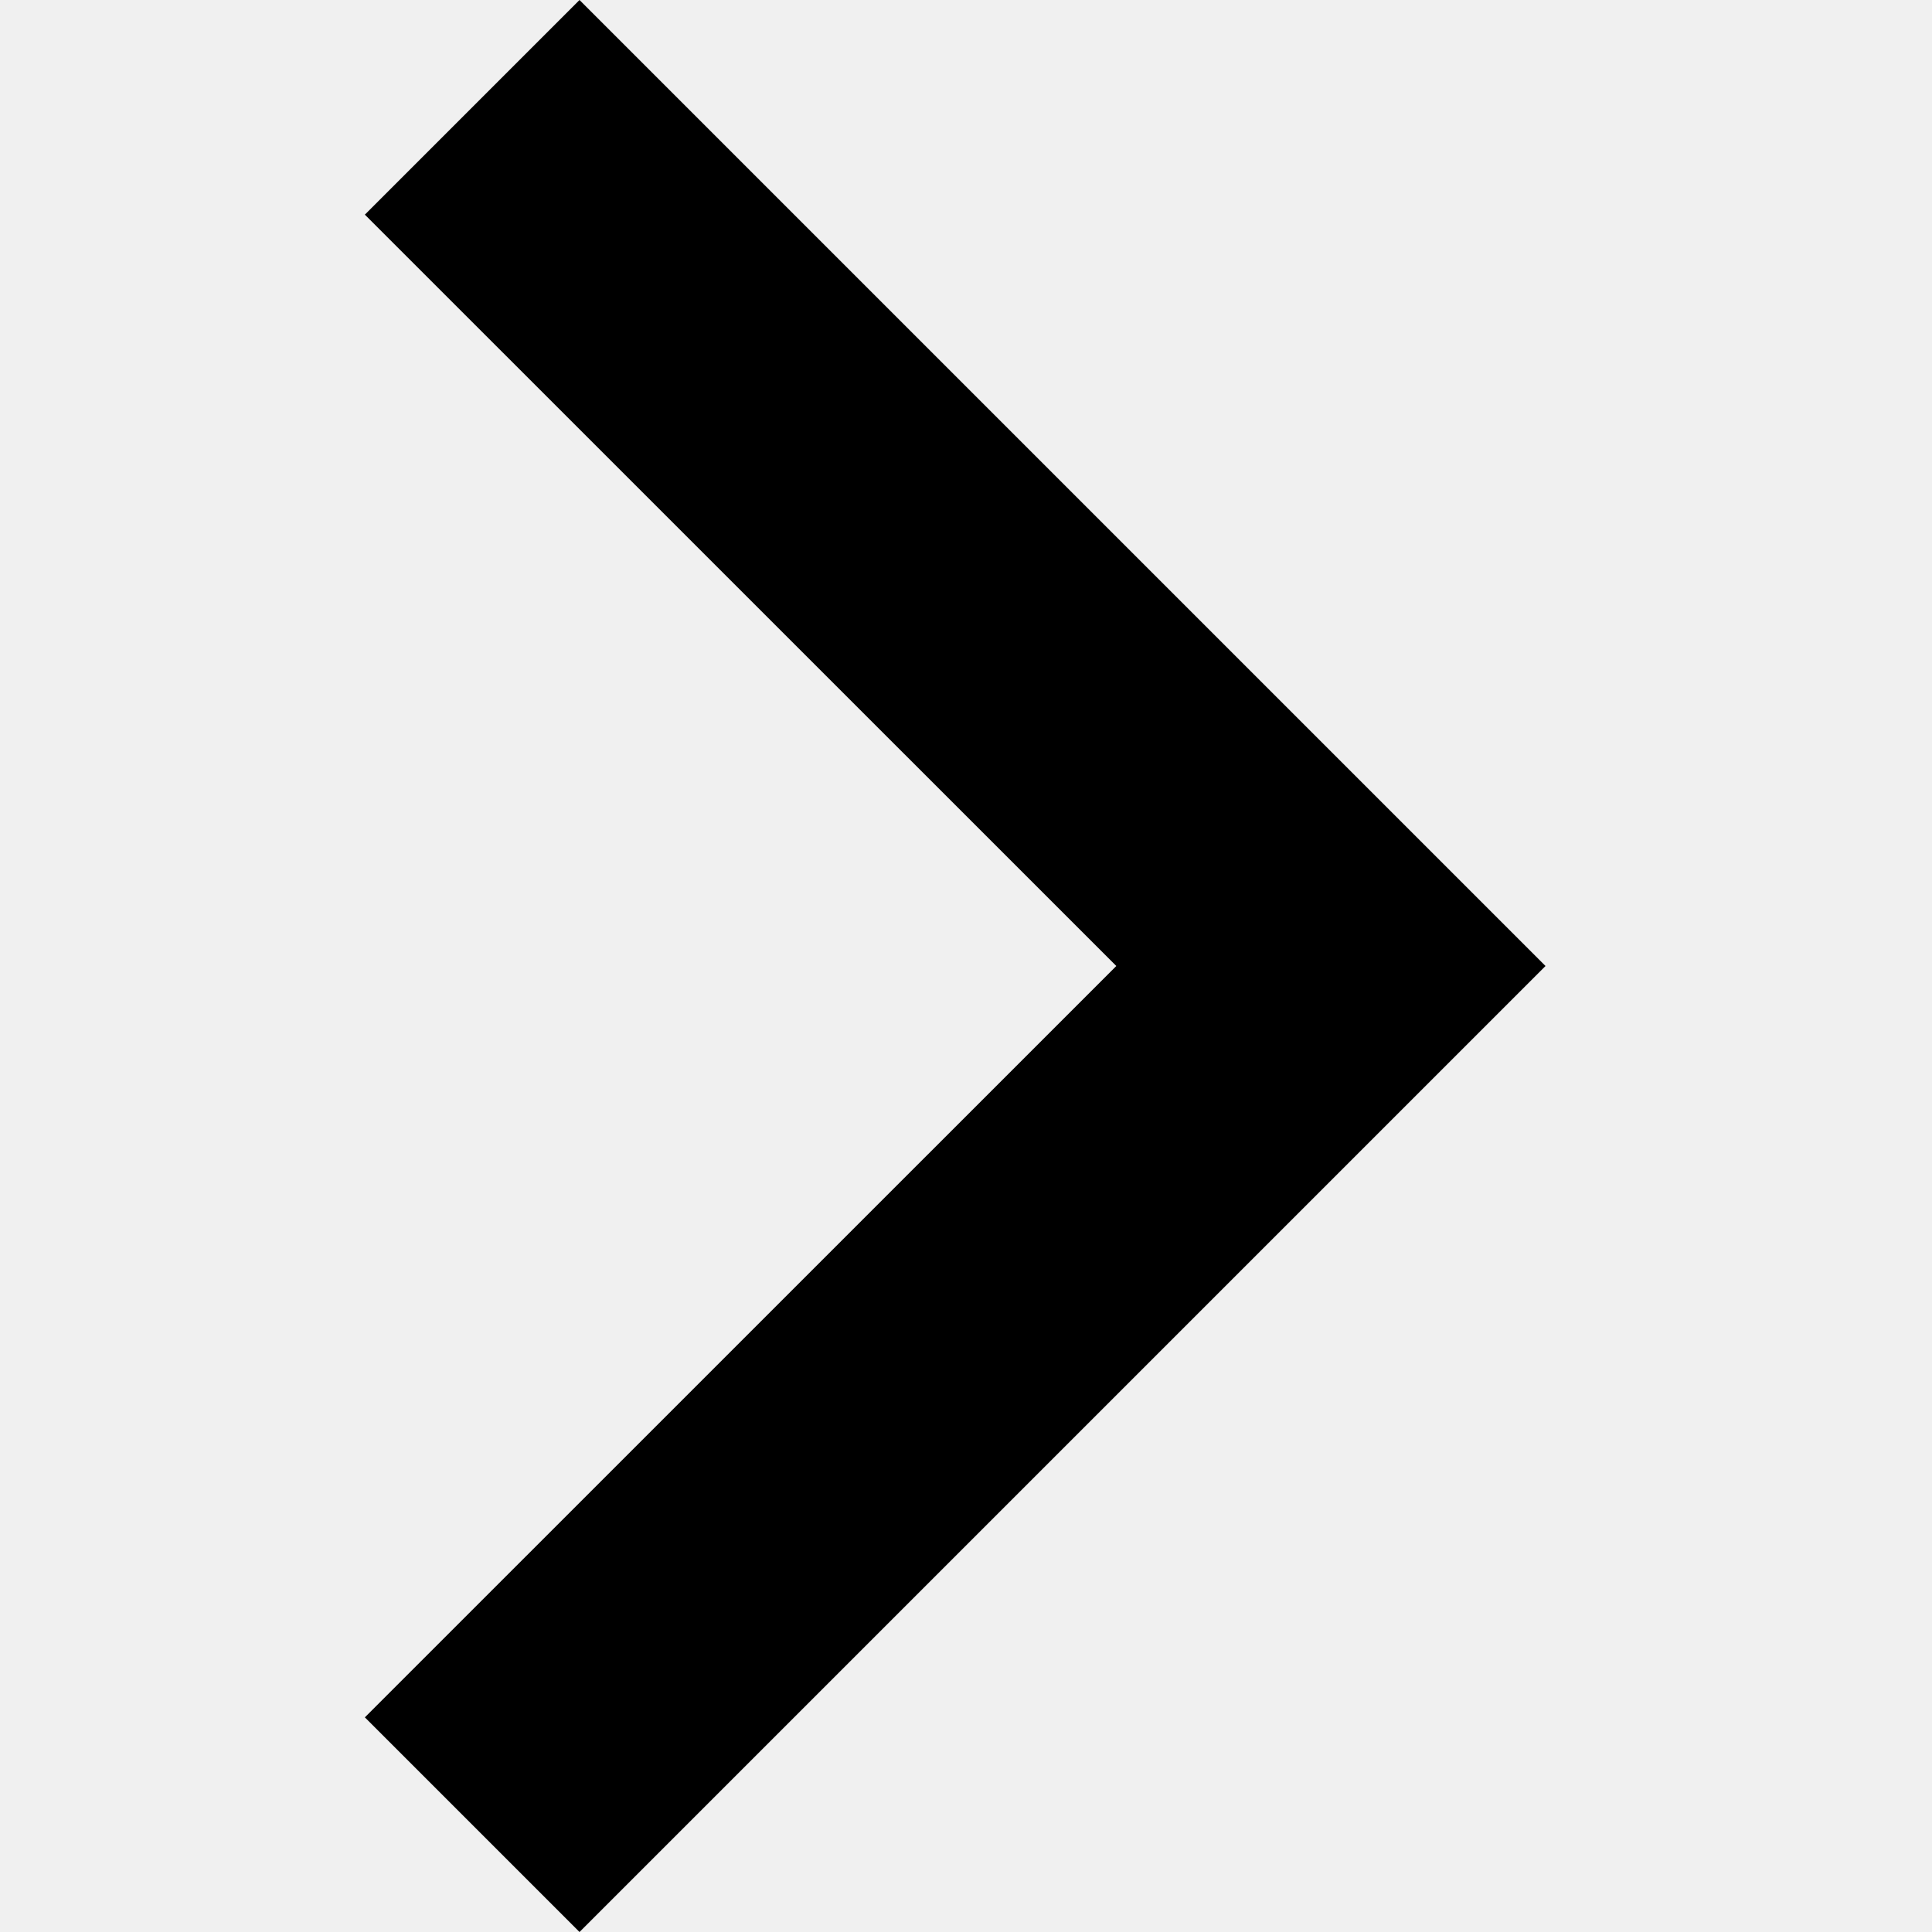
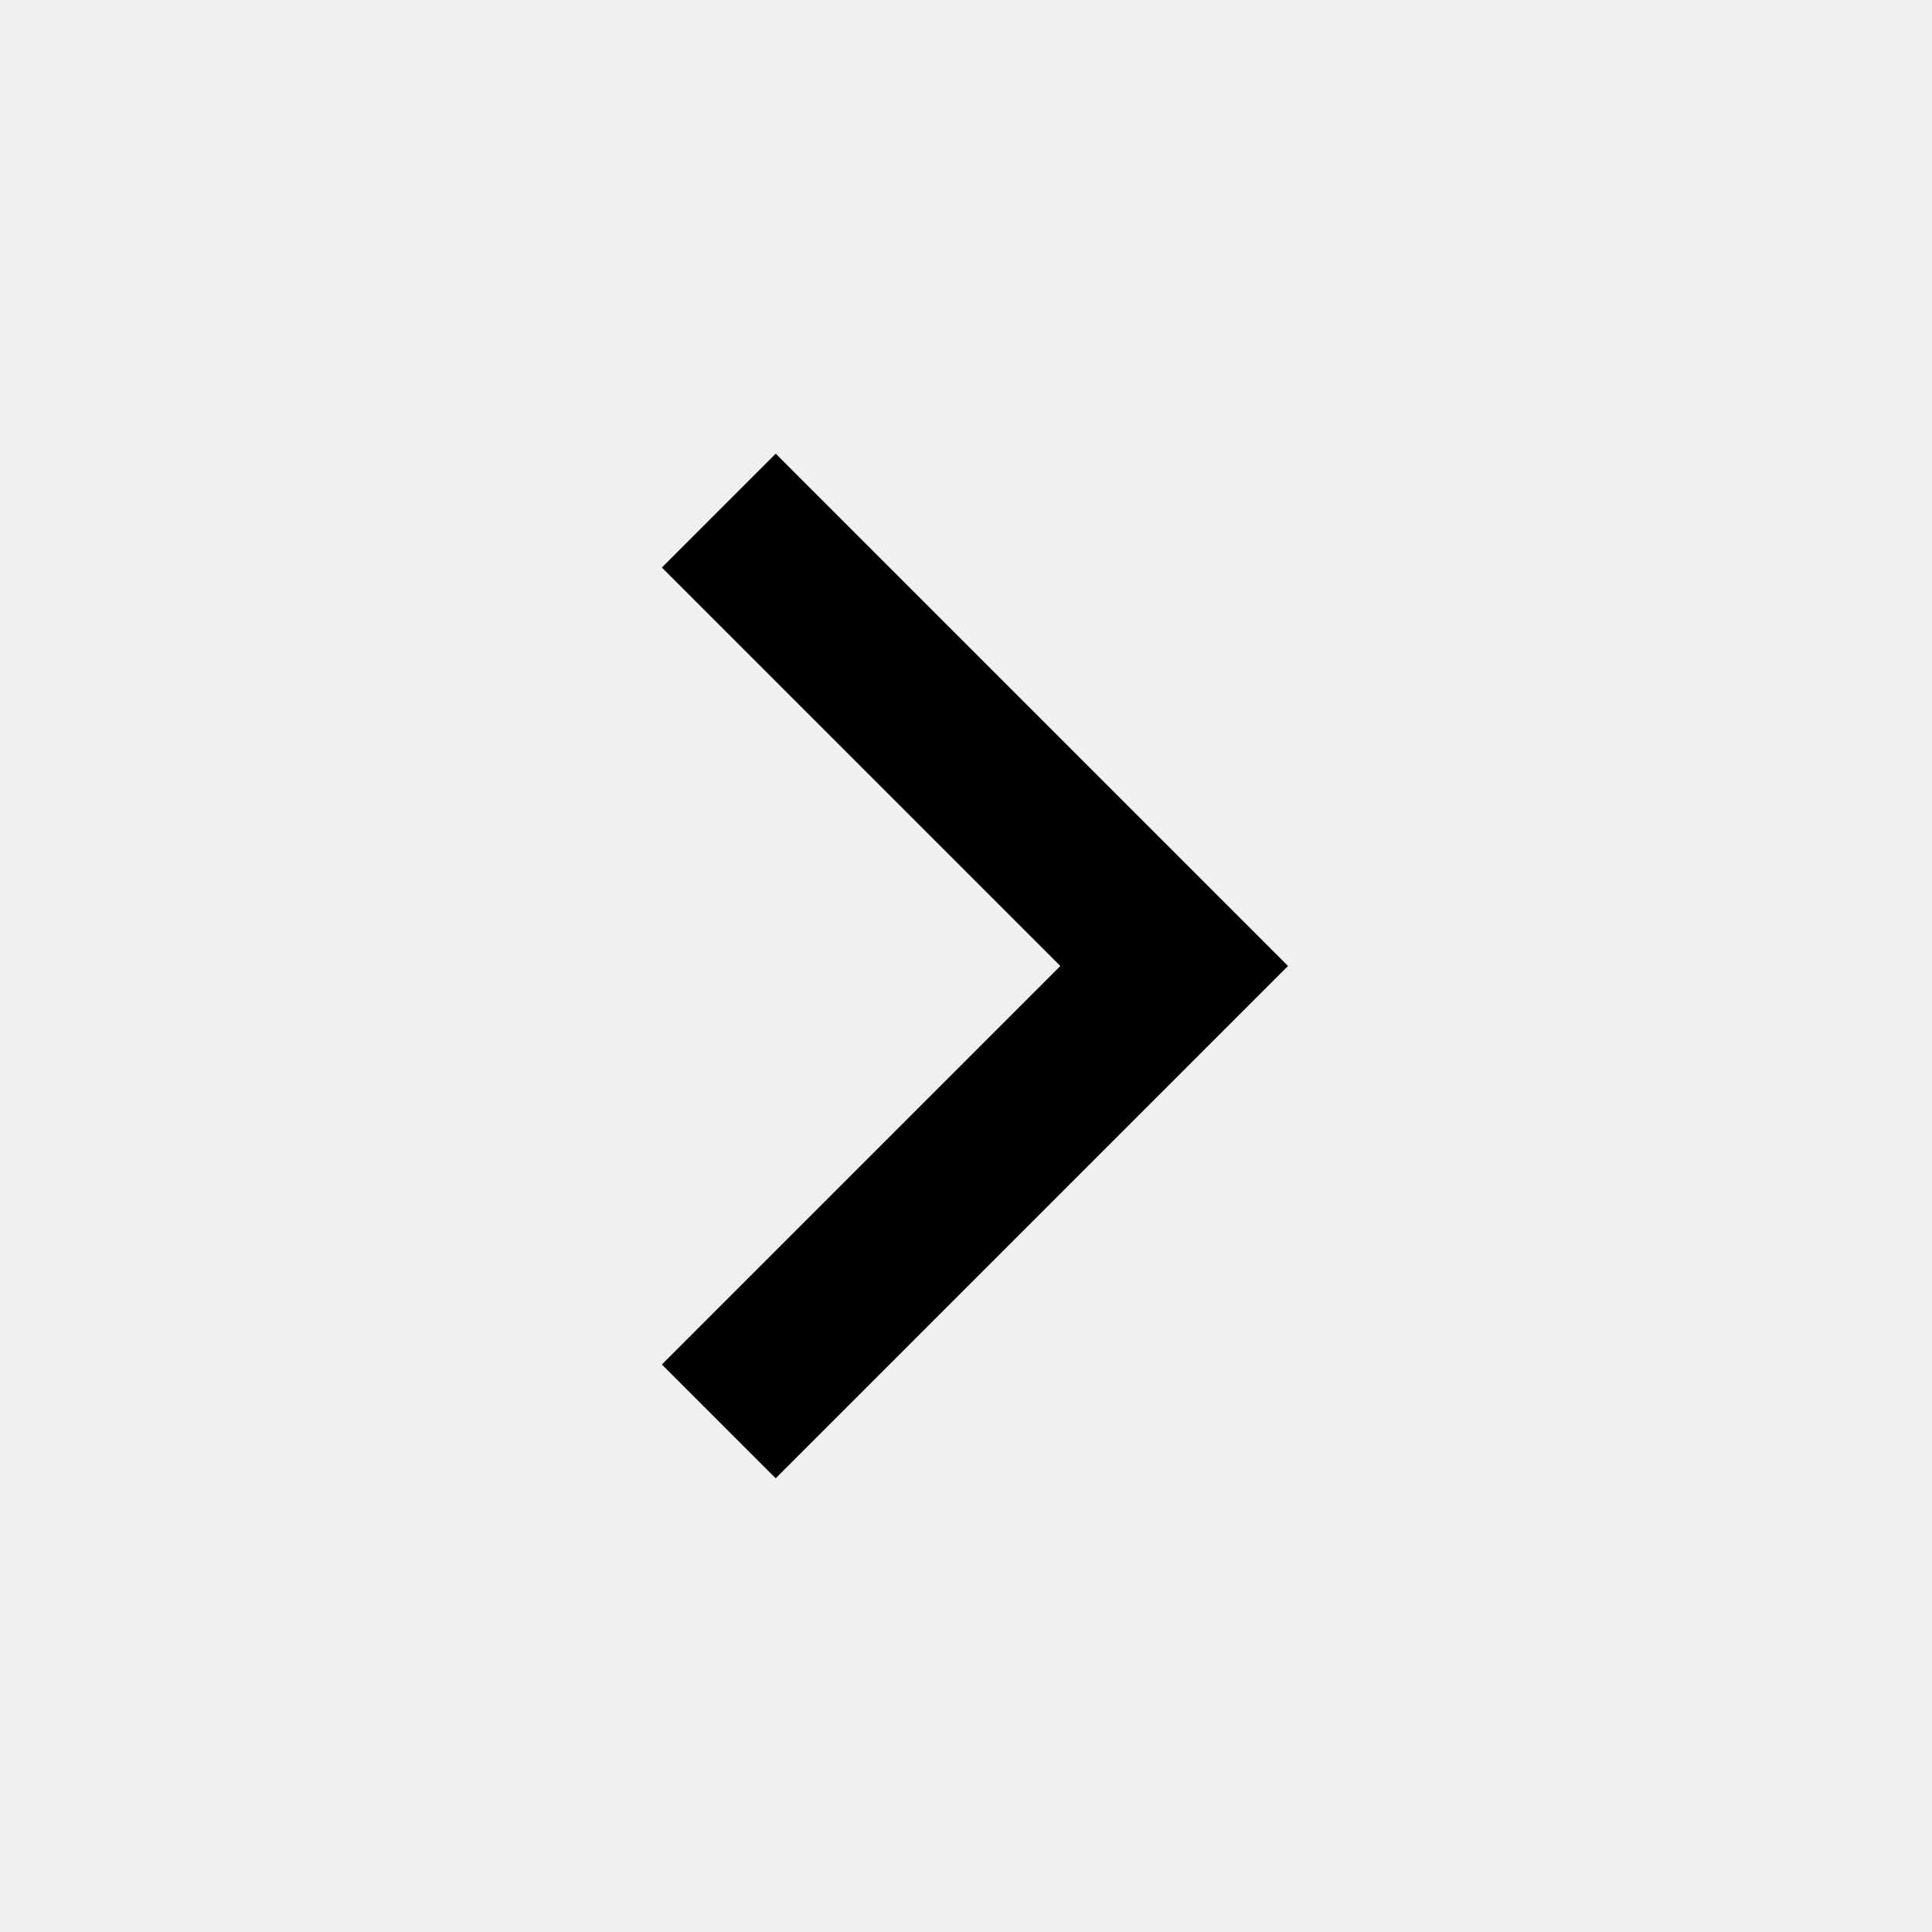
- <svg xmlns="http://www.w3.org/2000/svg" width="20" height="20" viewBox="0 0 20 20" fill="none">
-   <path d="M11.556 10L3.777 17.778L5.999 20L15.999 10L5.999 0L3.777 2.222L11.556 10Z" fill="currentColor" />
+ <svg xmlns="http://www.w3.org/2000/svg" width="24" height="24" viewBox="0 0 24 24" fill="none">
+   <g clip-path="url(#clip0_16167_21114)">
+     <path d="M13.172 12L8.222 7.05L9.636 5.636L16 12L9.636 18.364L8.222 16.95L13.172 12Z" fill="black" />
+   </g>
+   <defs>
+     <clipPath id="clip0_16167_21114">
+       <rect width="24" height="24" fill="white" />
+     </clipPath>
+   </defs>
</svg>
